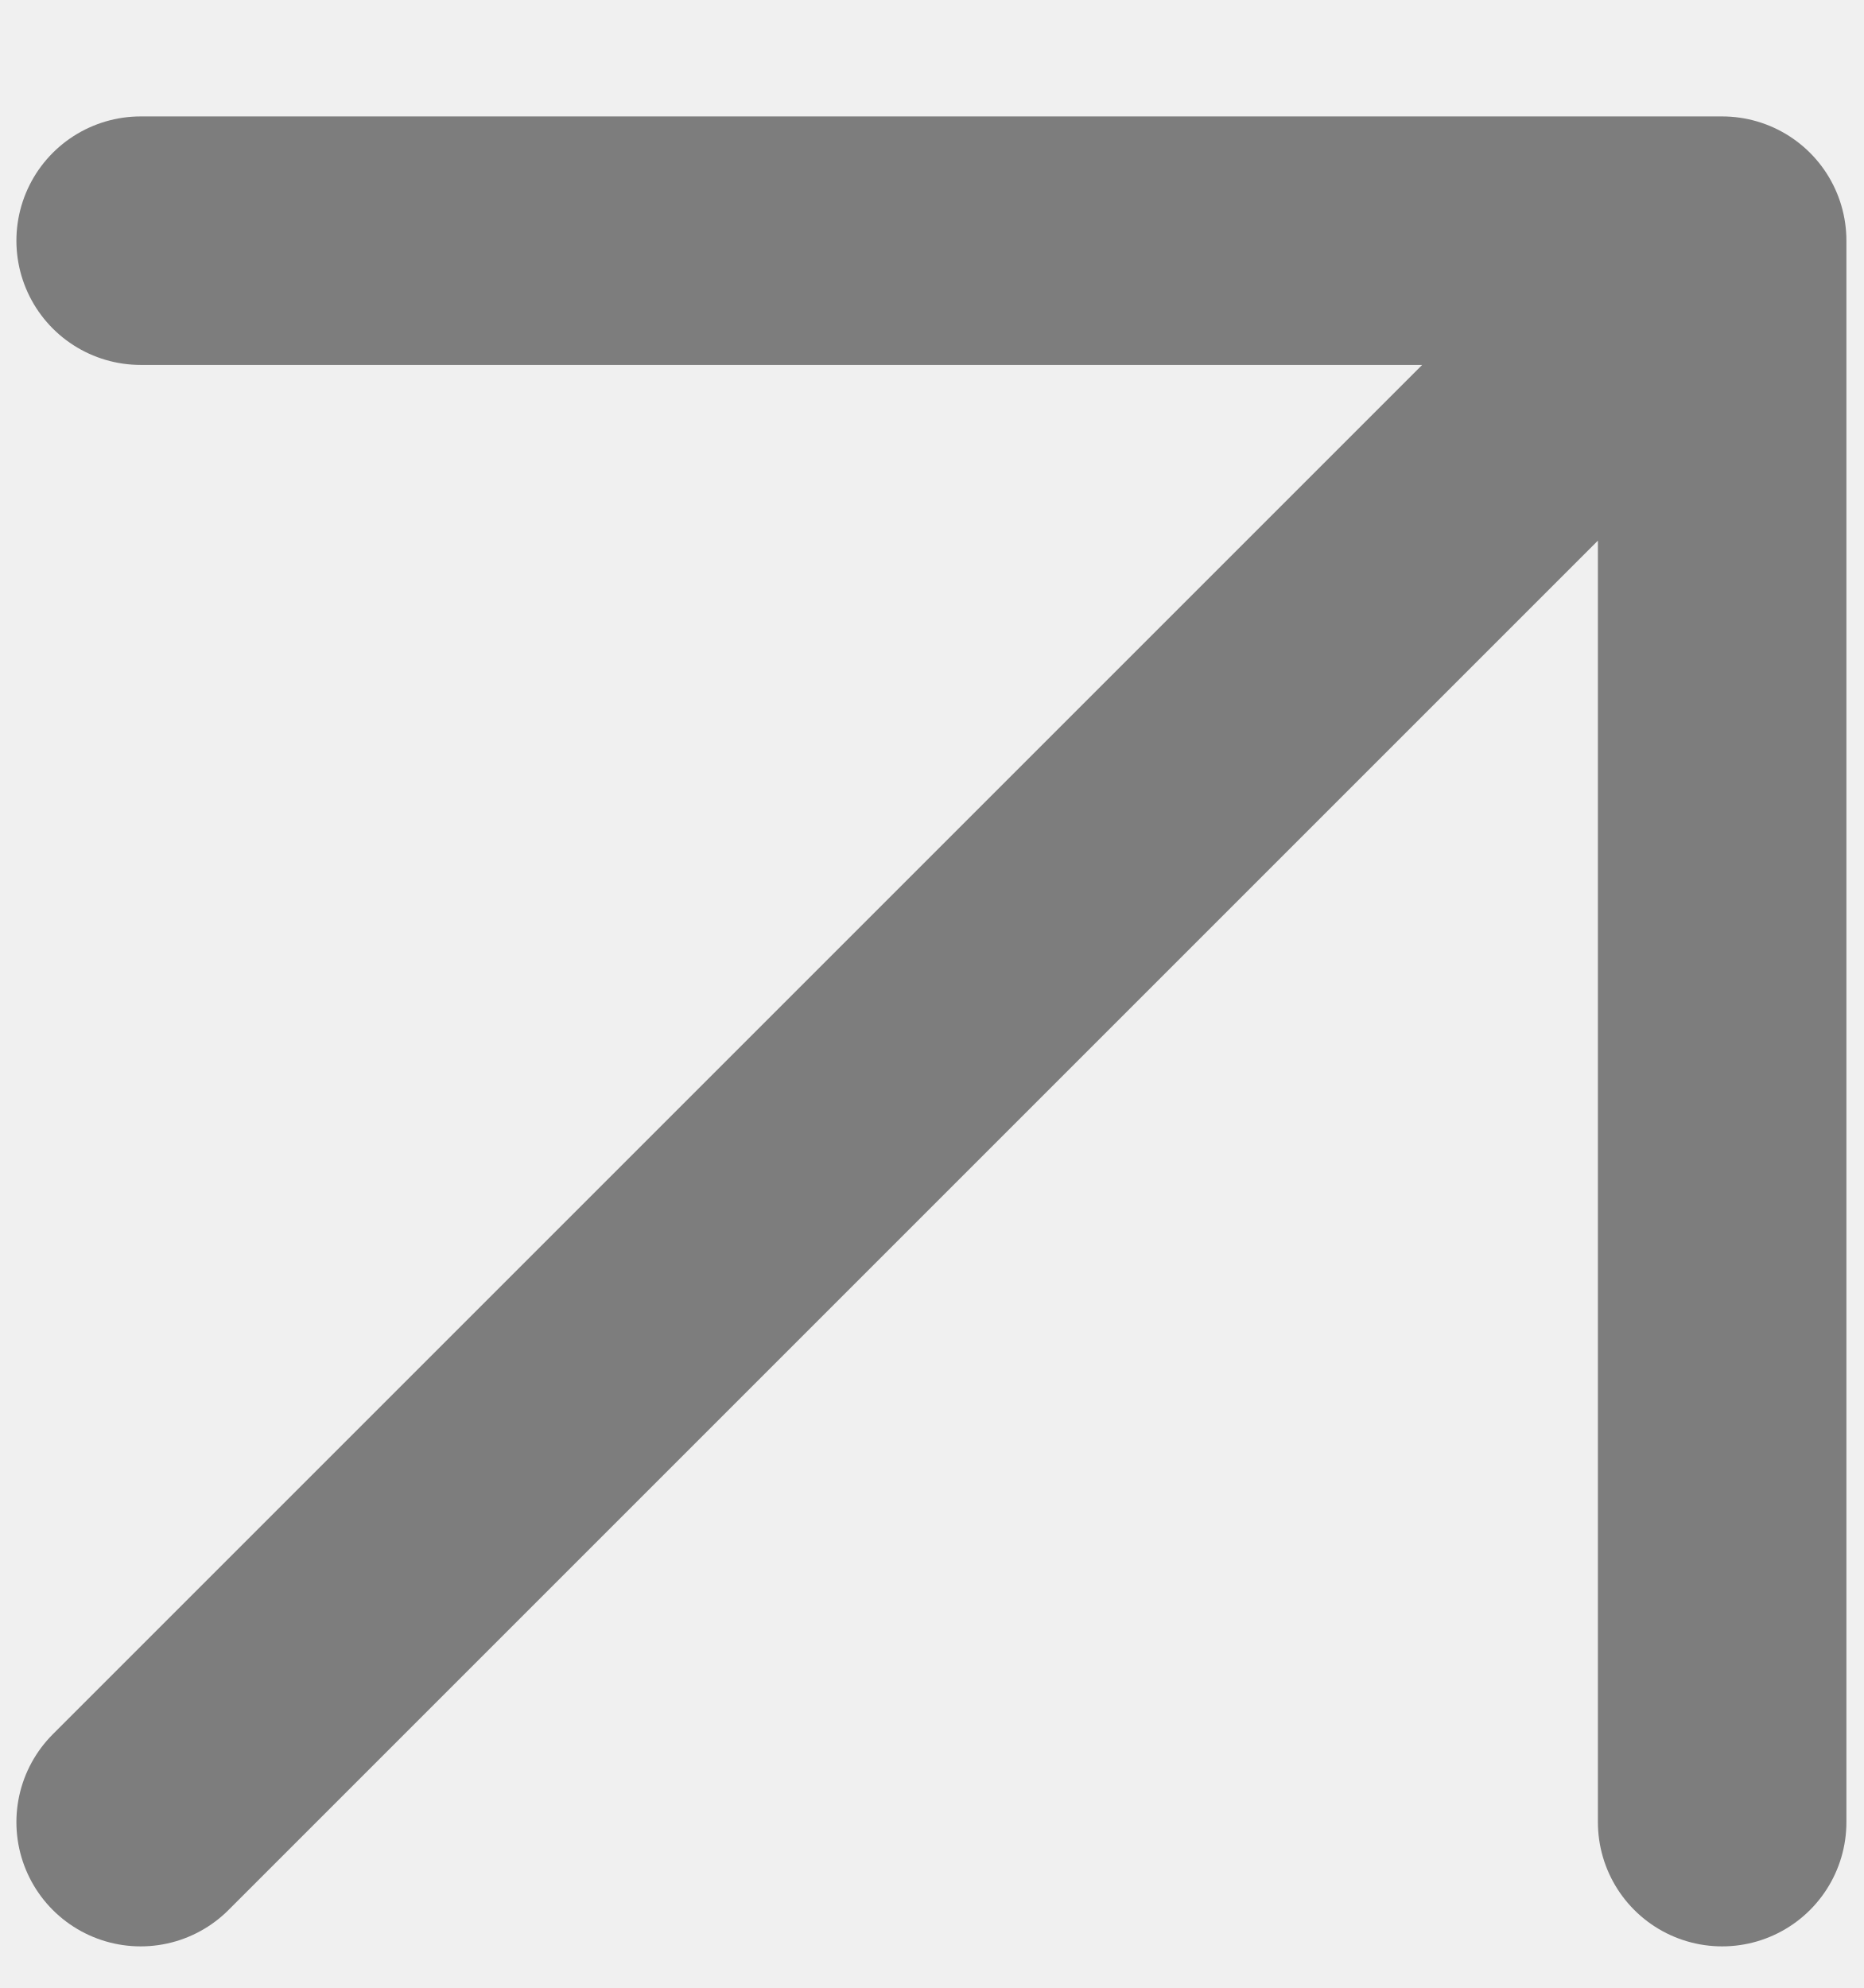
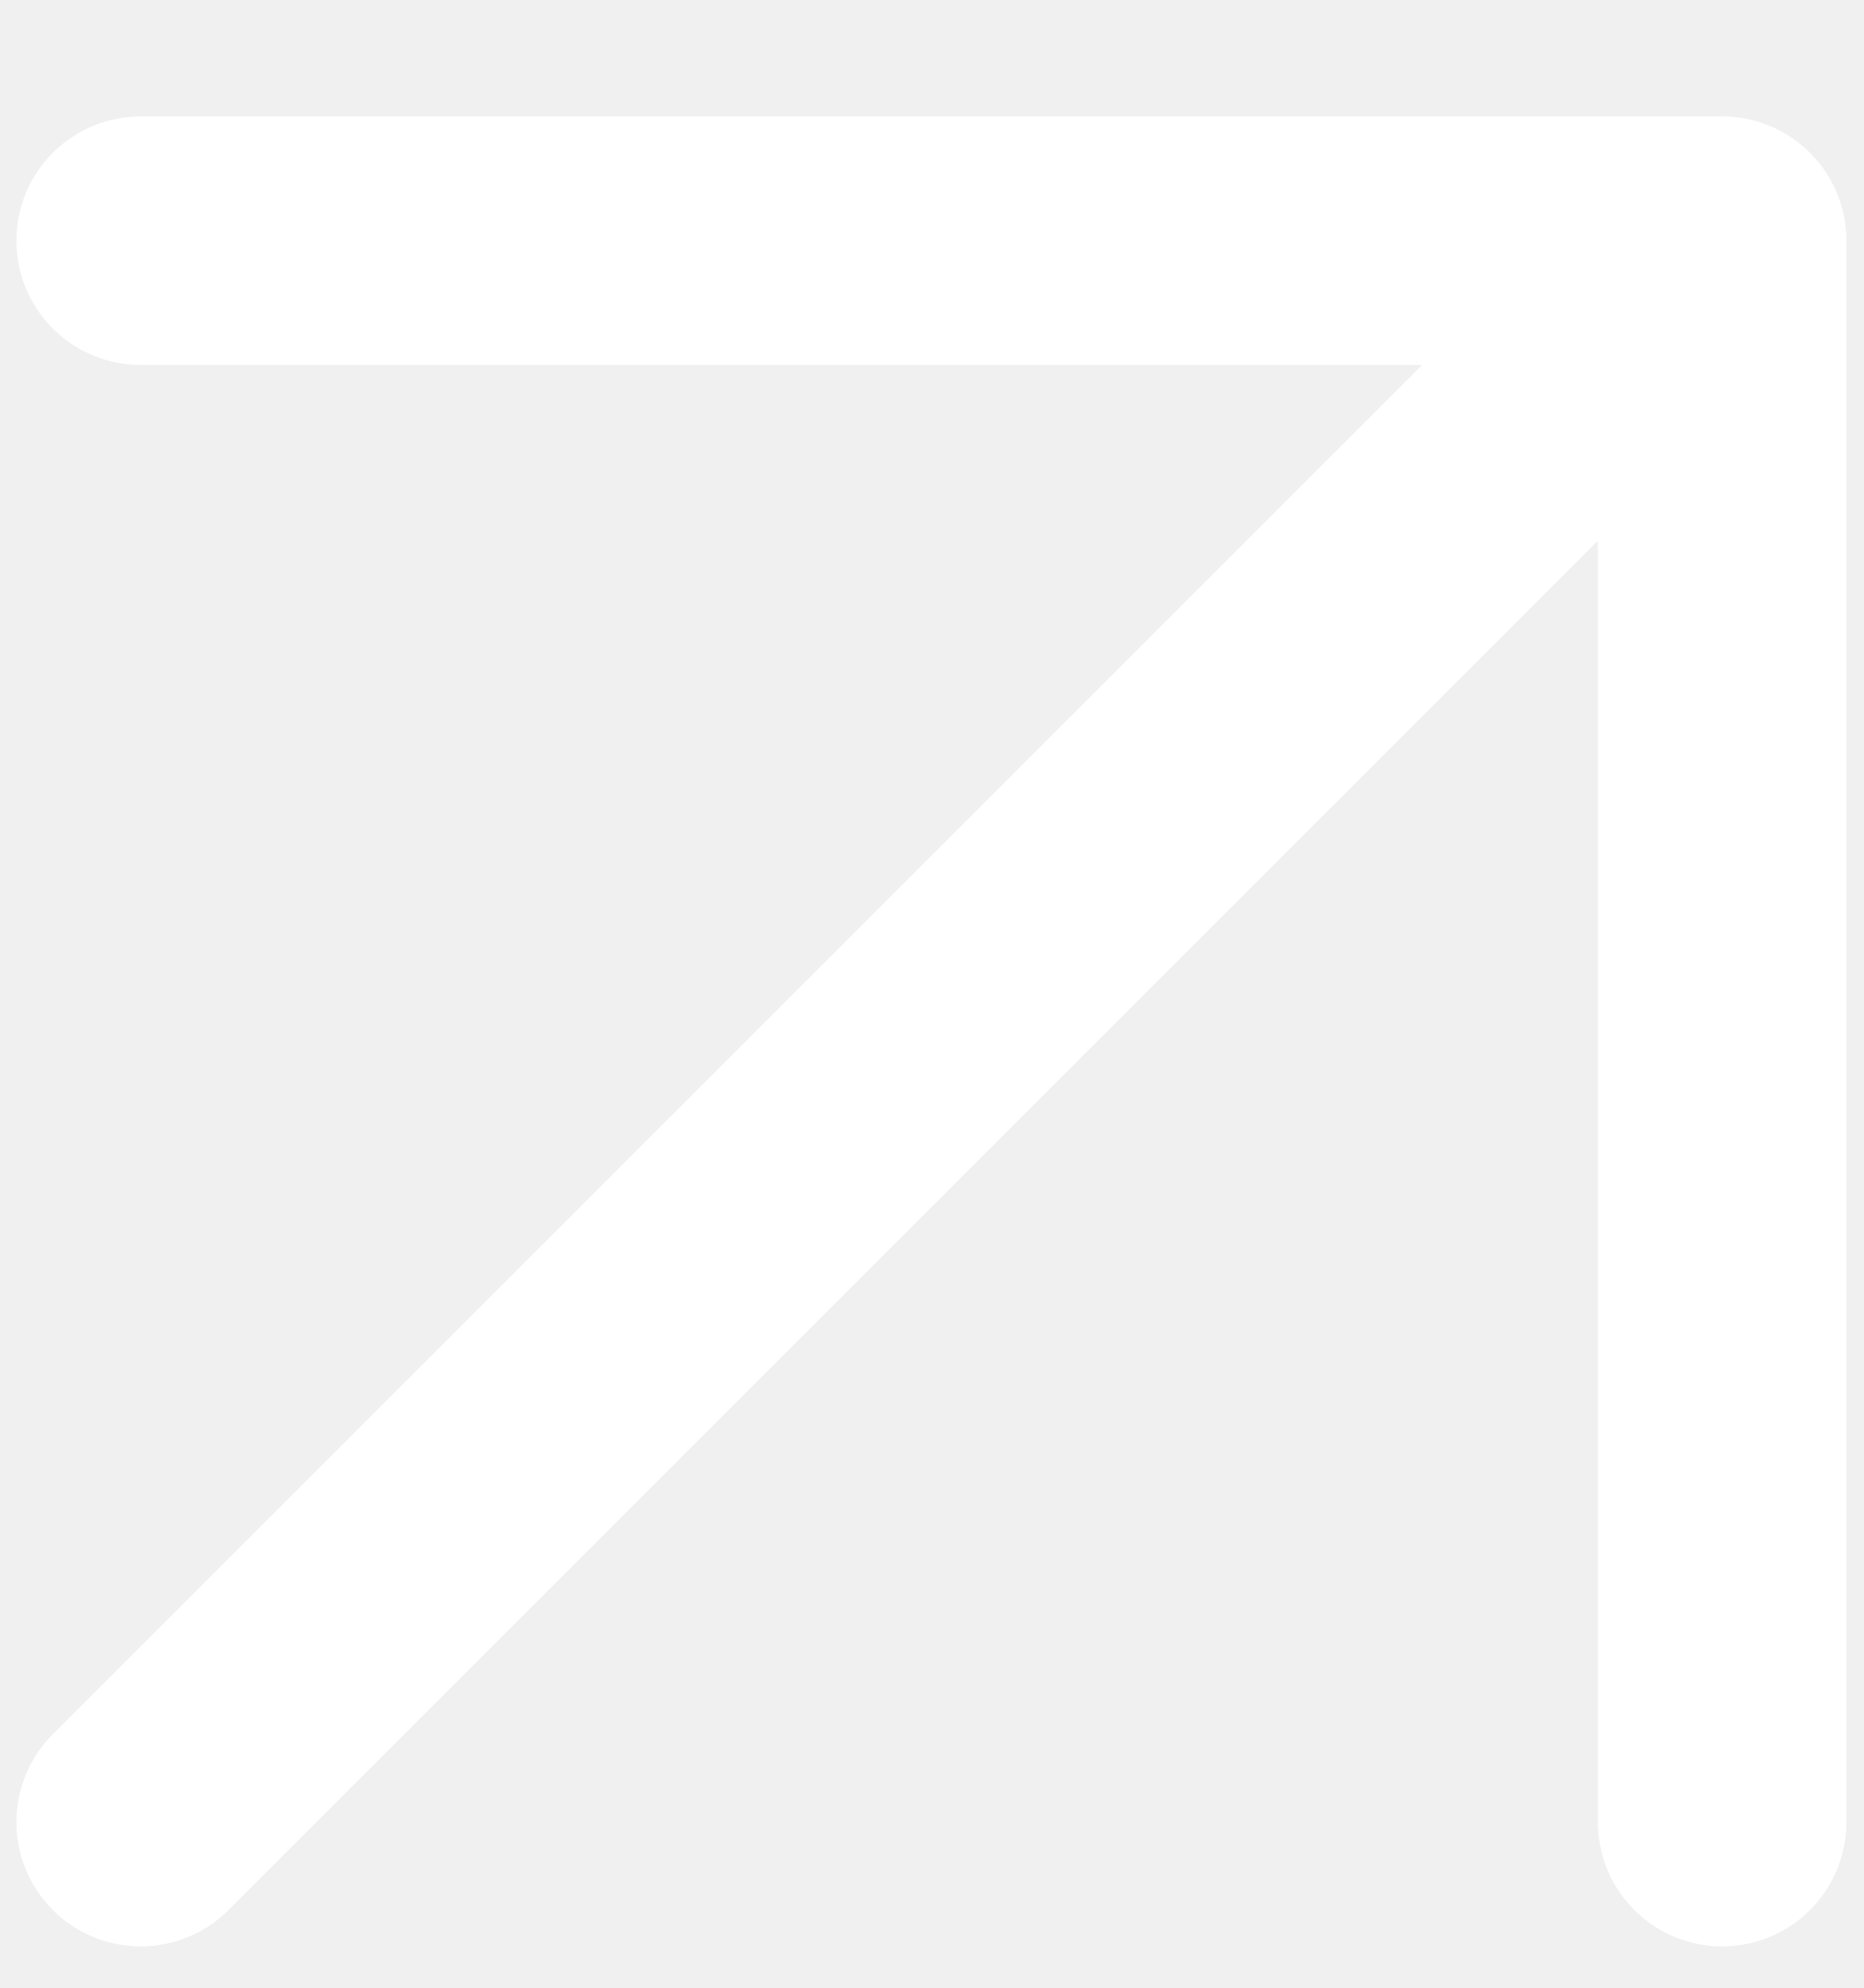
<svg xmlns="http://www.w3.org/2000/svg" width="15" height="16" viewBox="0 0 15 16" fill="none">
-   <path d="M1.132 14.665L13.86 1.937M13.86 1.937H1.132M13.86 1.937V14.665" stroke="#7D7D7D" stroke-width="2" stroke-linecap="round" stroke-linejoin="round" />
+   <path d="M1.132 14.665L13.86 1.937M13.86 1.937H1.132M13.86 1.937V14.665" stroke="white" stroke-width="2" stroke-linecap="round" stroke-linejoin="round" />
</svg>
